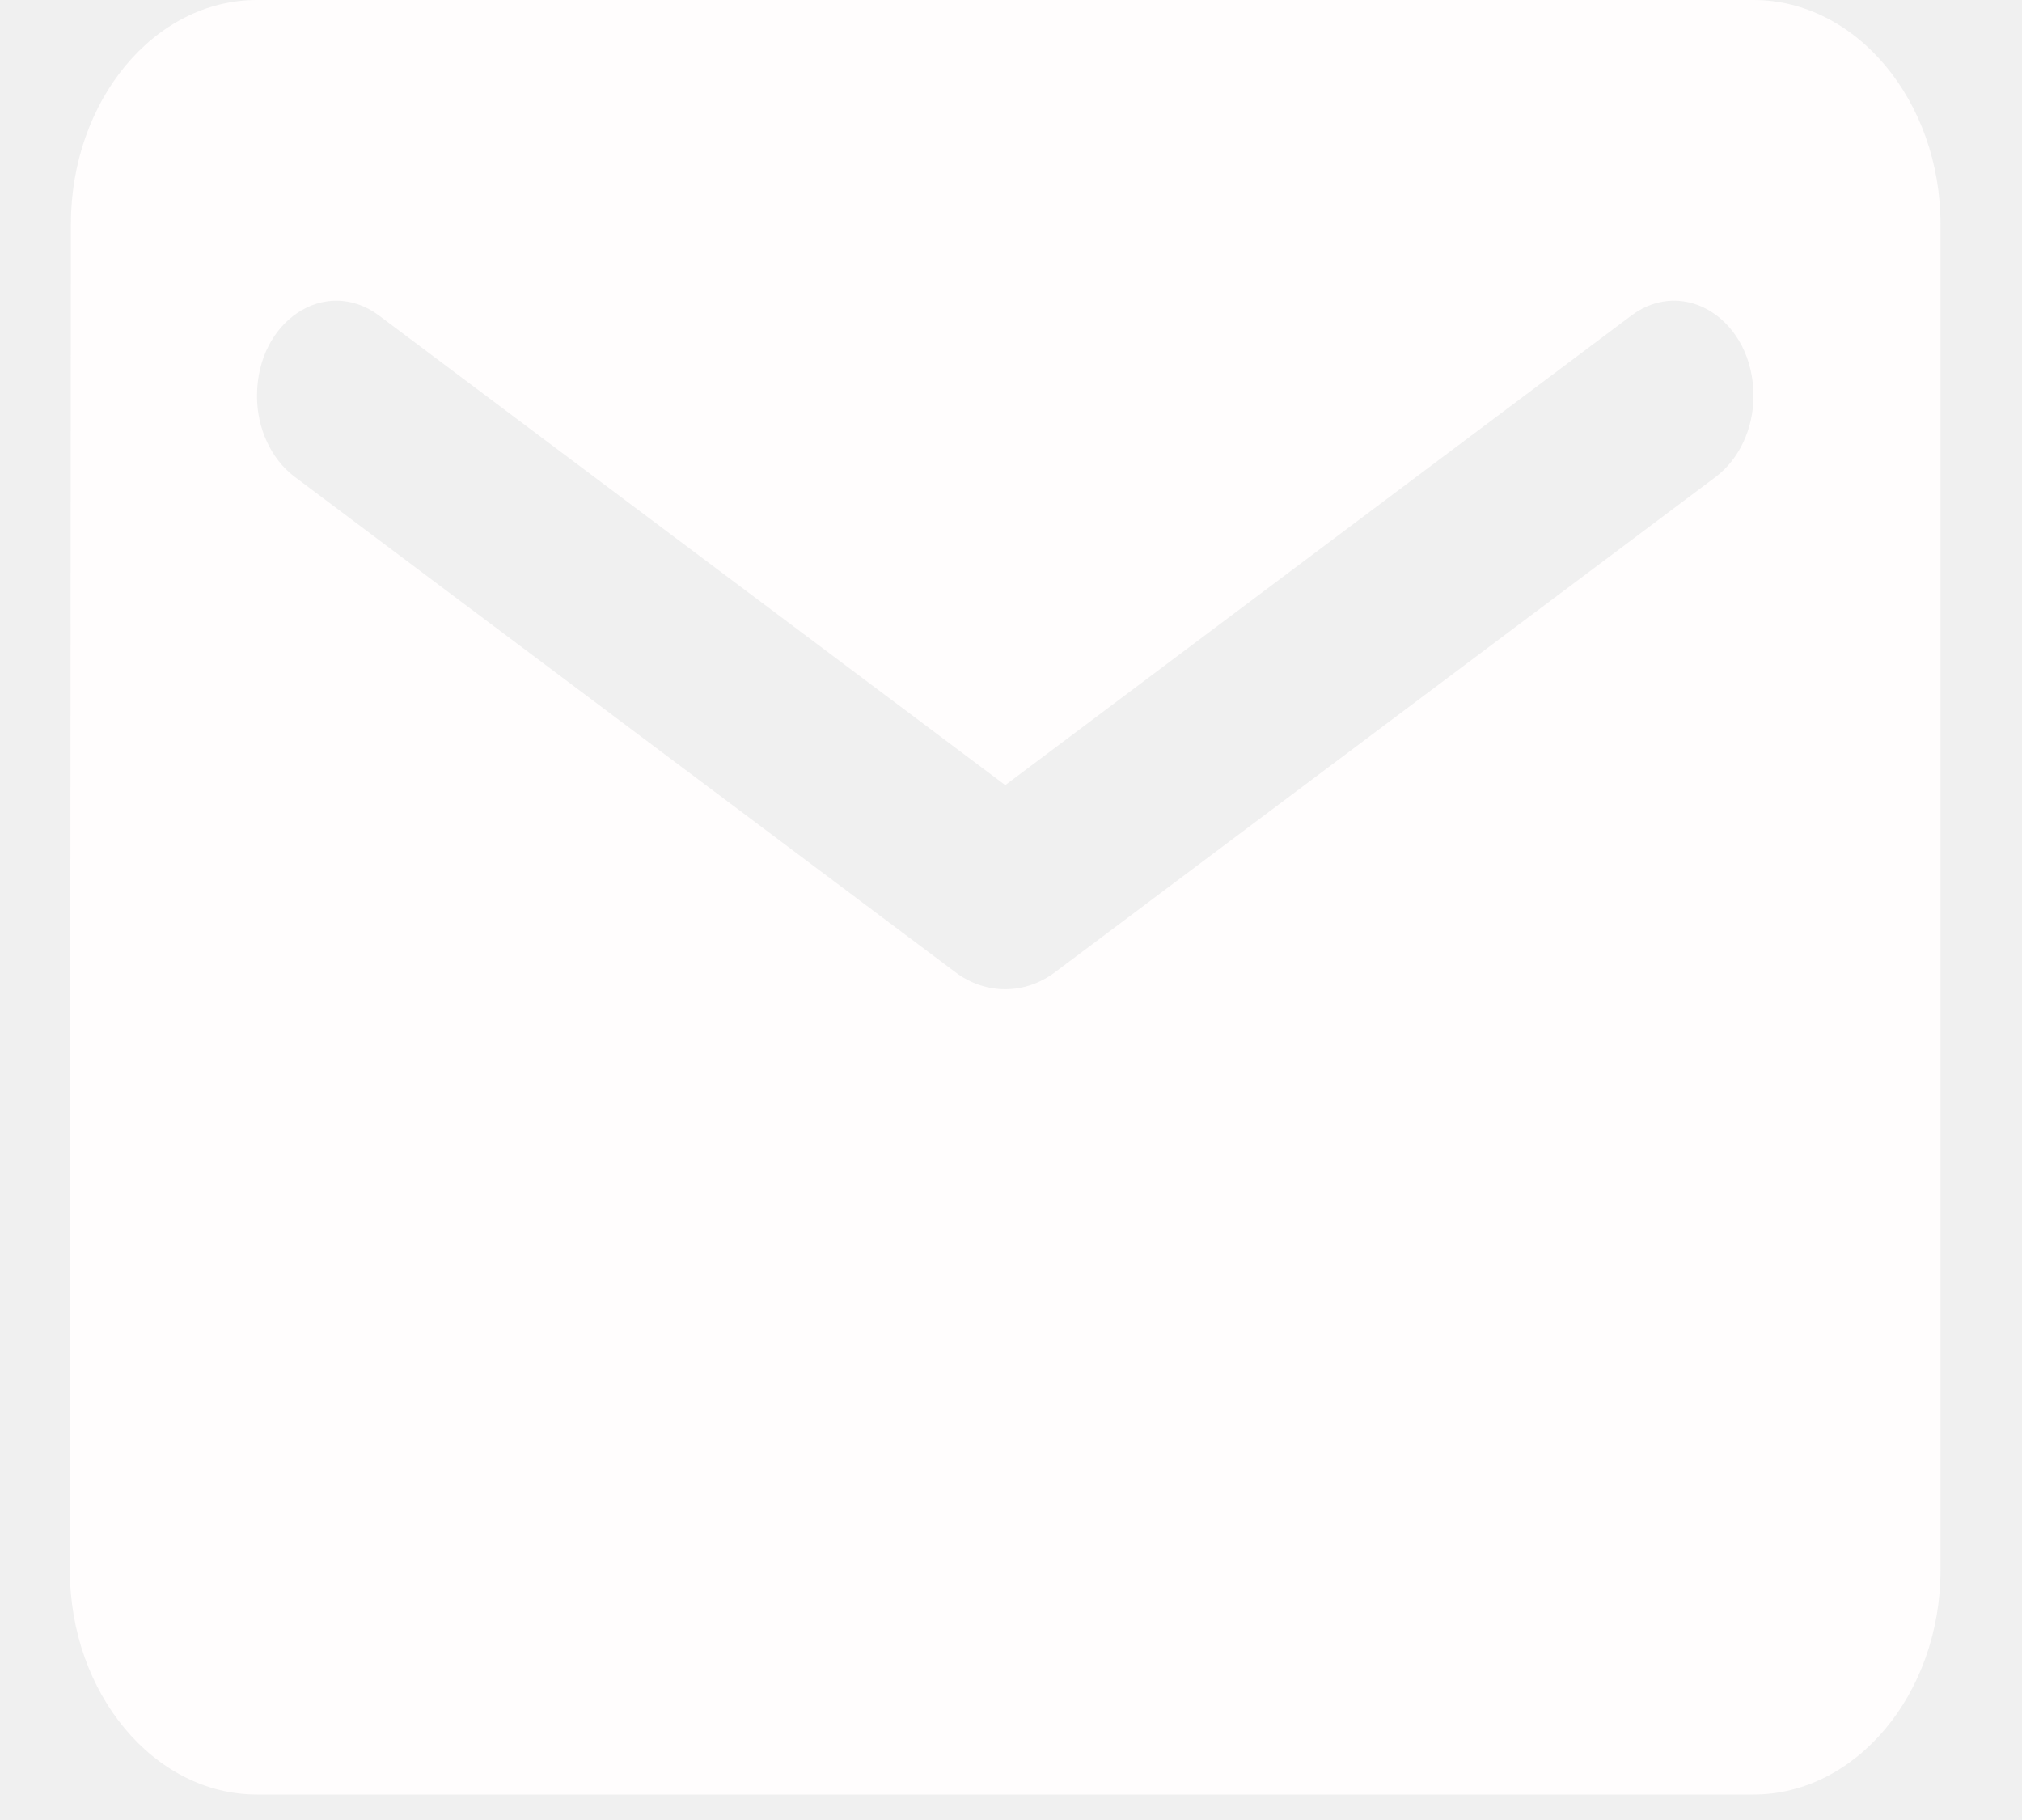
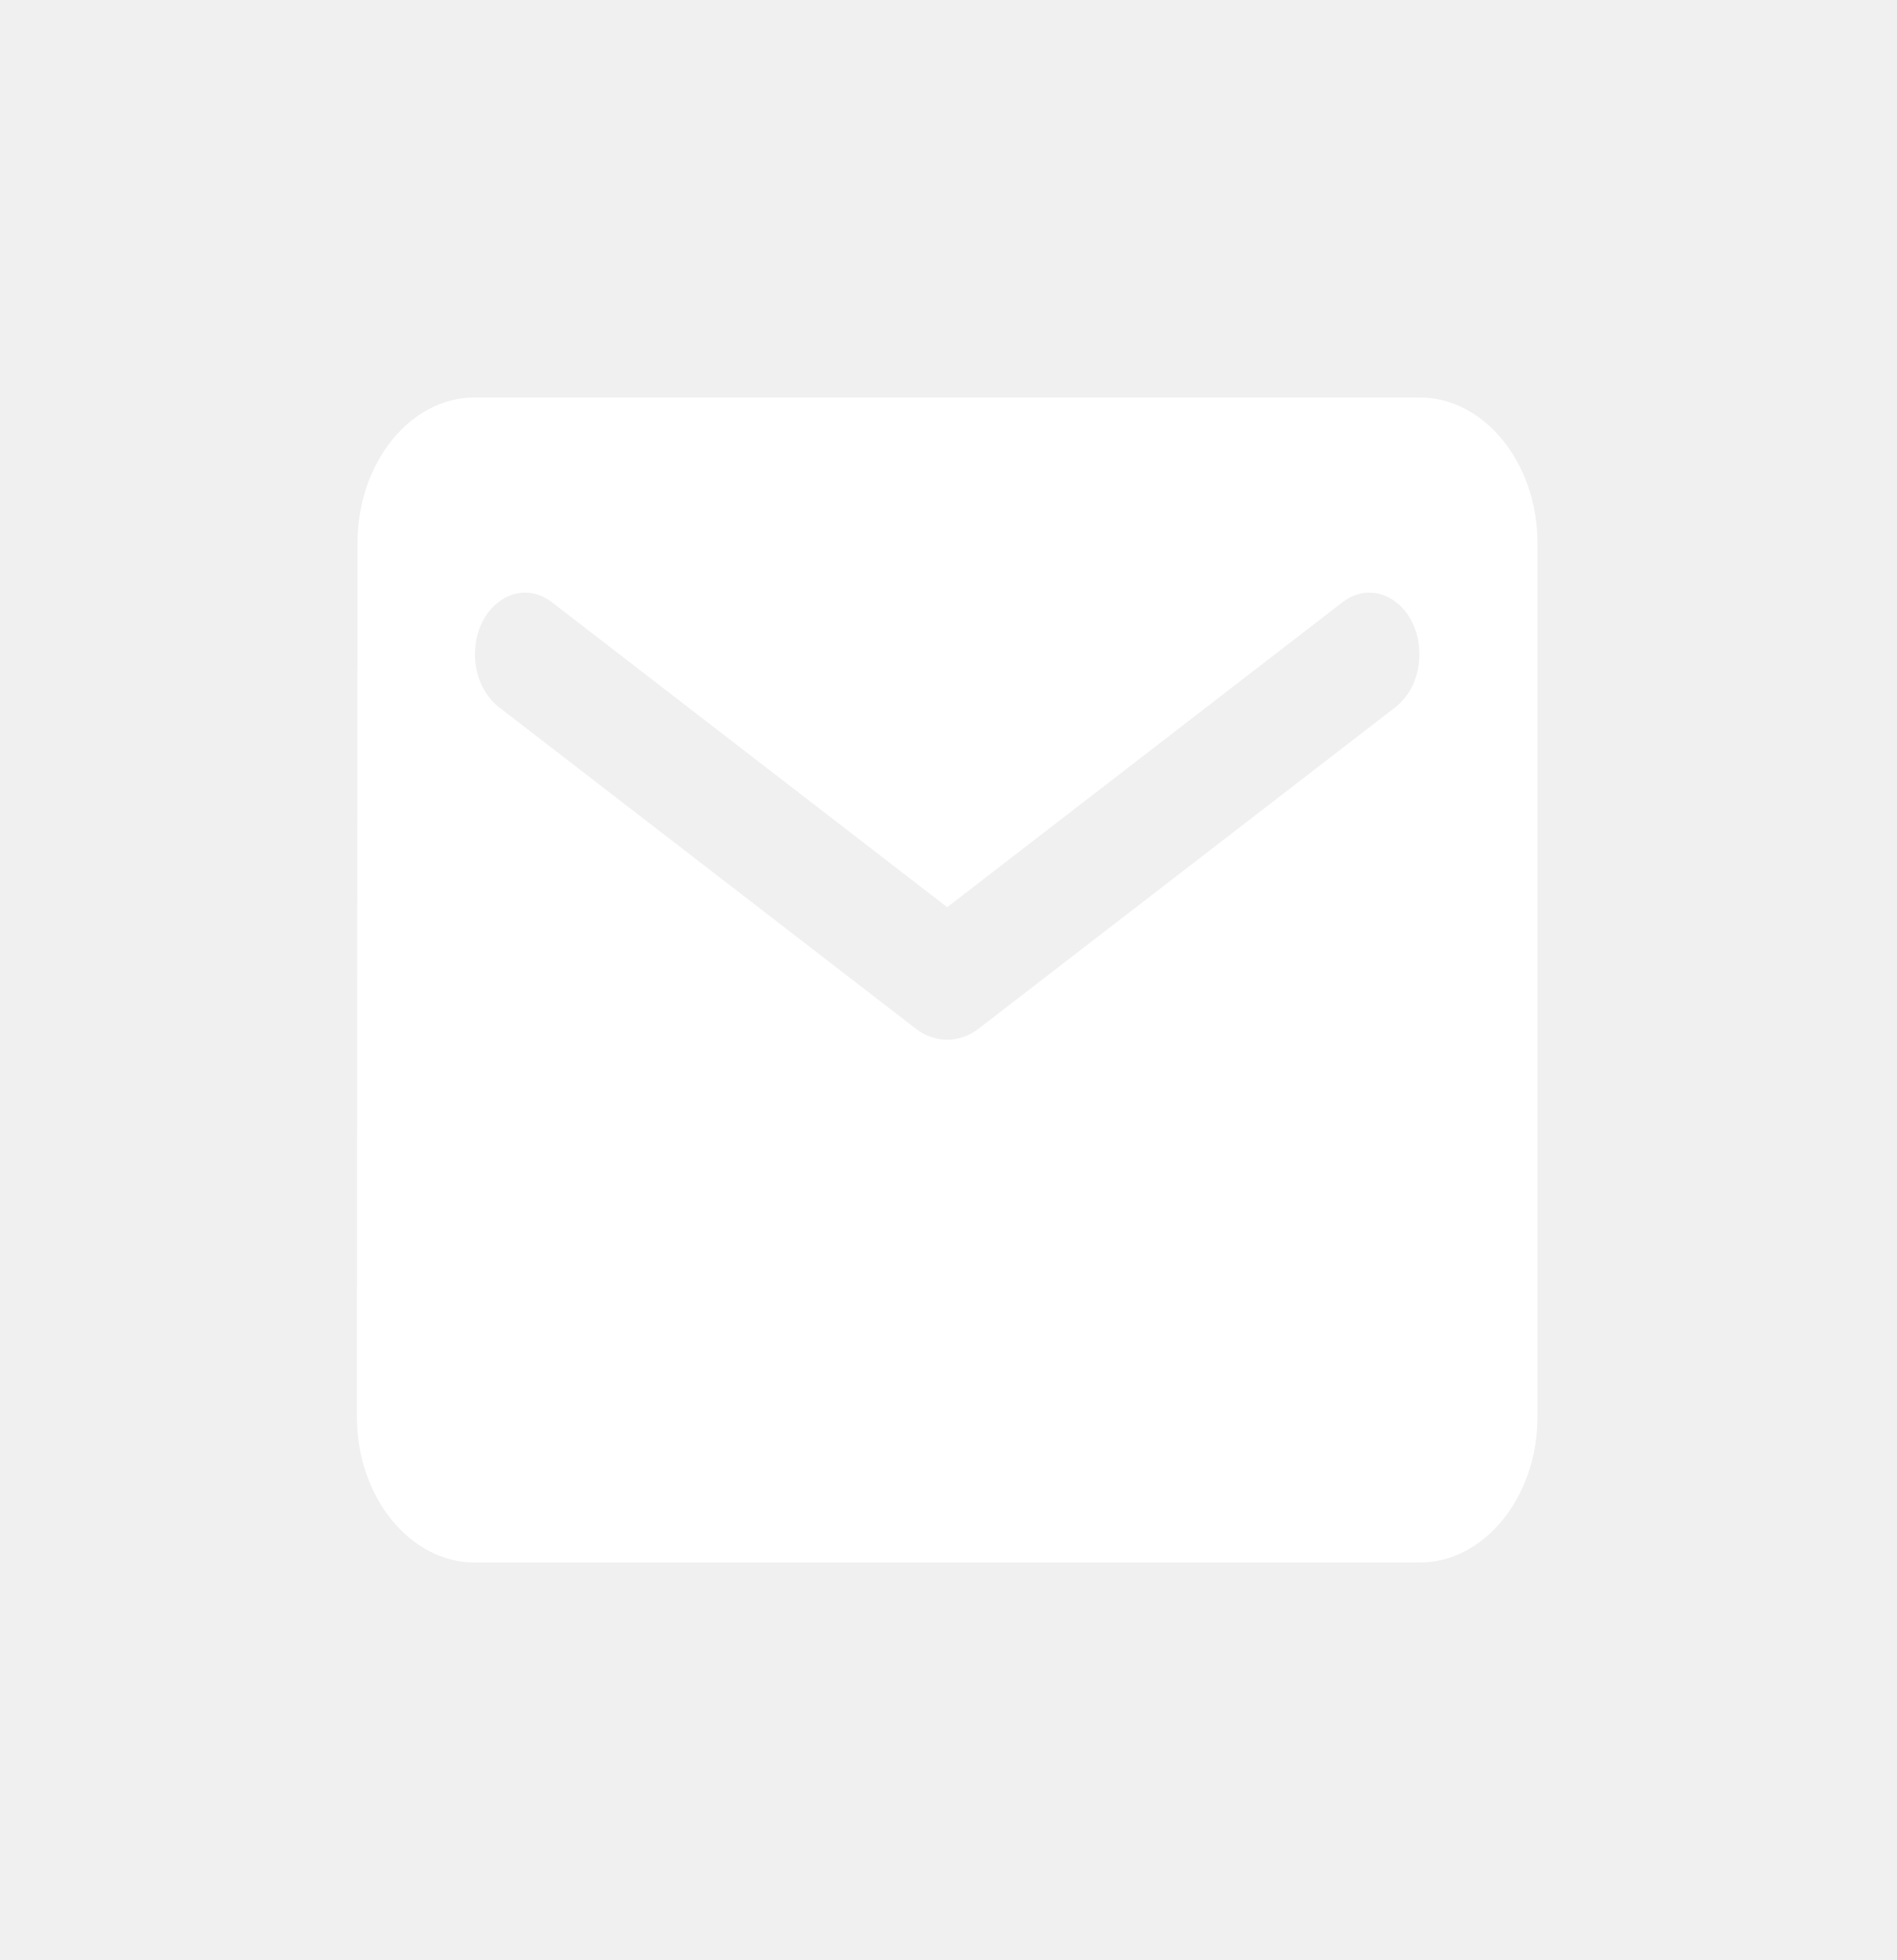
- <svg xmlns="http://www.w3.org/2000/svg" width="20" height="18" viewBox="0 0 20 18" fill="none">
-   <path d="M17.344 0H2.542C1.524 0 0.701 0.998 0.701 2.218L0.691 15.529C0.691 16.749 1.524 17.748 2.542 17.748H17.344C18.361 17.748 19.194 16.749 19.194 15.529V2.218C19.194 0.998 18.361 0 17.344 0ZM16.974 4.714L10.433 9.617C10.137 9.839 9.748 9.839 9.452 9.617L2.912 4.714C2.68 4.537 2.542 4.237 2.542 3.916C2.542 3.172 3.217 2.729 3.744 3.117L9.943 7.765L16.141 3.117C16.668 2.729 17.344 3.172 17.344 3.916C17.344 4.237 17.205 4.537 16.974 4.714Z" fill="#FFFDFD" />
+ <svg xmlns="http://www.w3.org/2000/svg" width="100%" height="100%" viewBox="0 0 121 125" version="1.1" xml:space="preserve" style="fill-rule:evenodd;clip-rule:evenodd;stroke-linejoin:round;stroke-miterlimit:2;">
+   <path d="M90.537,25.346l-60.241,0c-4.141,0 -7.492,4.18 -7.492,9.289l-0.038,55.73c0,5.109 3.389,9.289 7.53,9.289l60.241,-0c4.142,-0 7.53,-4.18 7.53,-9.289l0,-55.73c0,-5.109 -3.388,-9.289 -7.53,-9.289Zm-1.506,19.738l-26.619,20.527c-1.205,0.93 -2.786,0.93 -3.991,0l-26.619,-20.527c-0.941,-0.743 -1.506,-1.997 -1.506,-3.344c-0,-3.111 2.749,-4.969 4.895,-3.343l25.226,19.459l25.226,-19.459c2.146,-1.626 4.894,0.232 4.894,3.343c0,1.347 -0.565,2.601 -1.506,3.344Z" style="fill:#fff;fill-rule:nonzero;" />
</svg>
